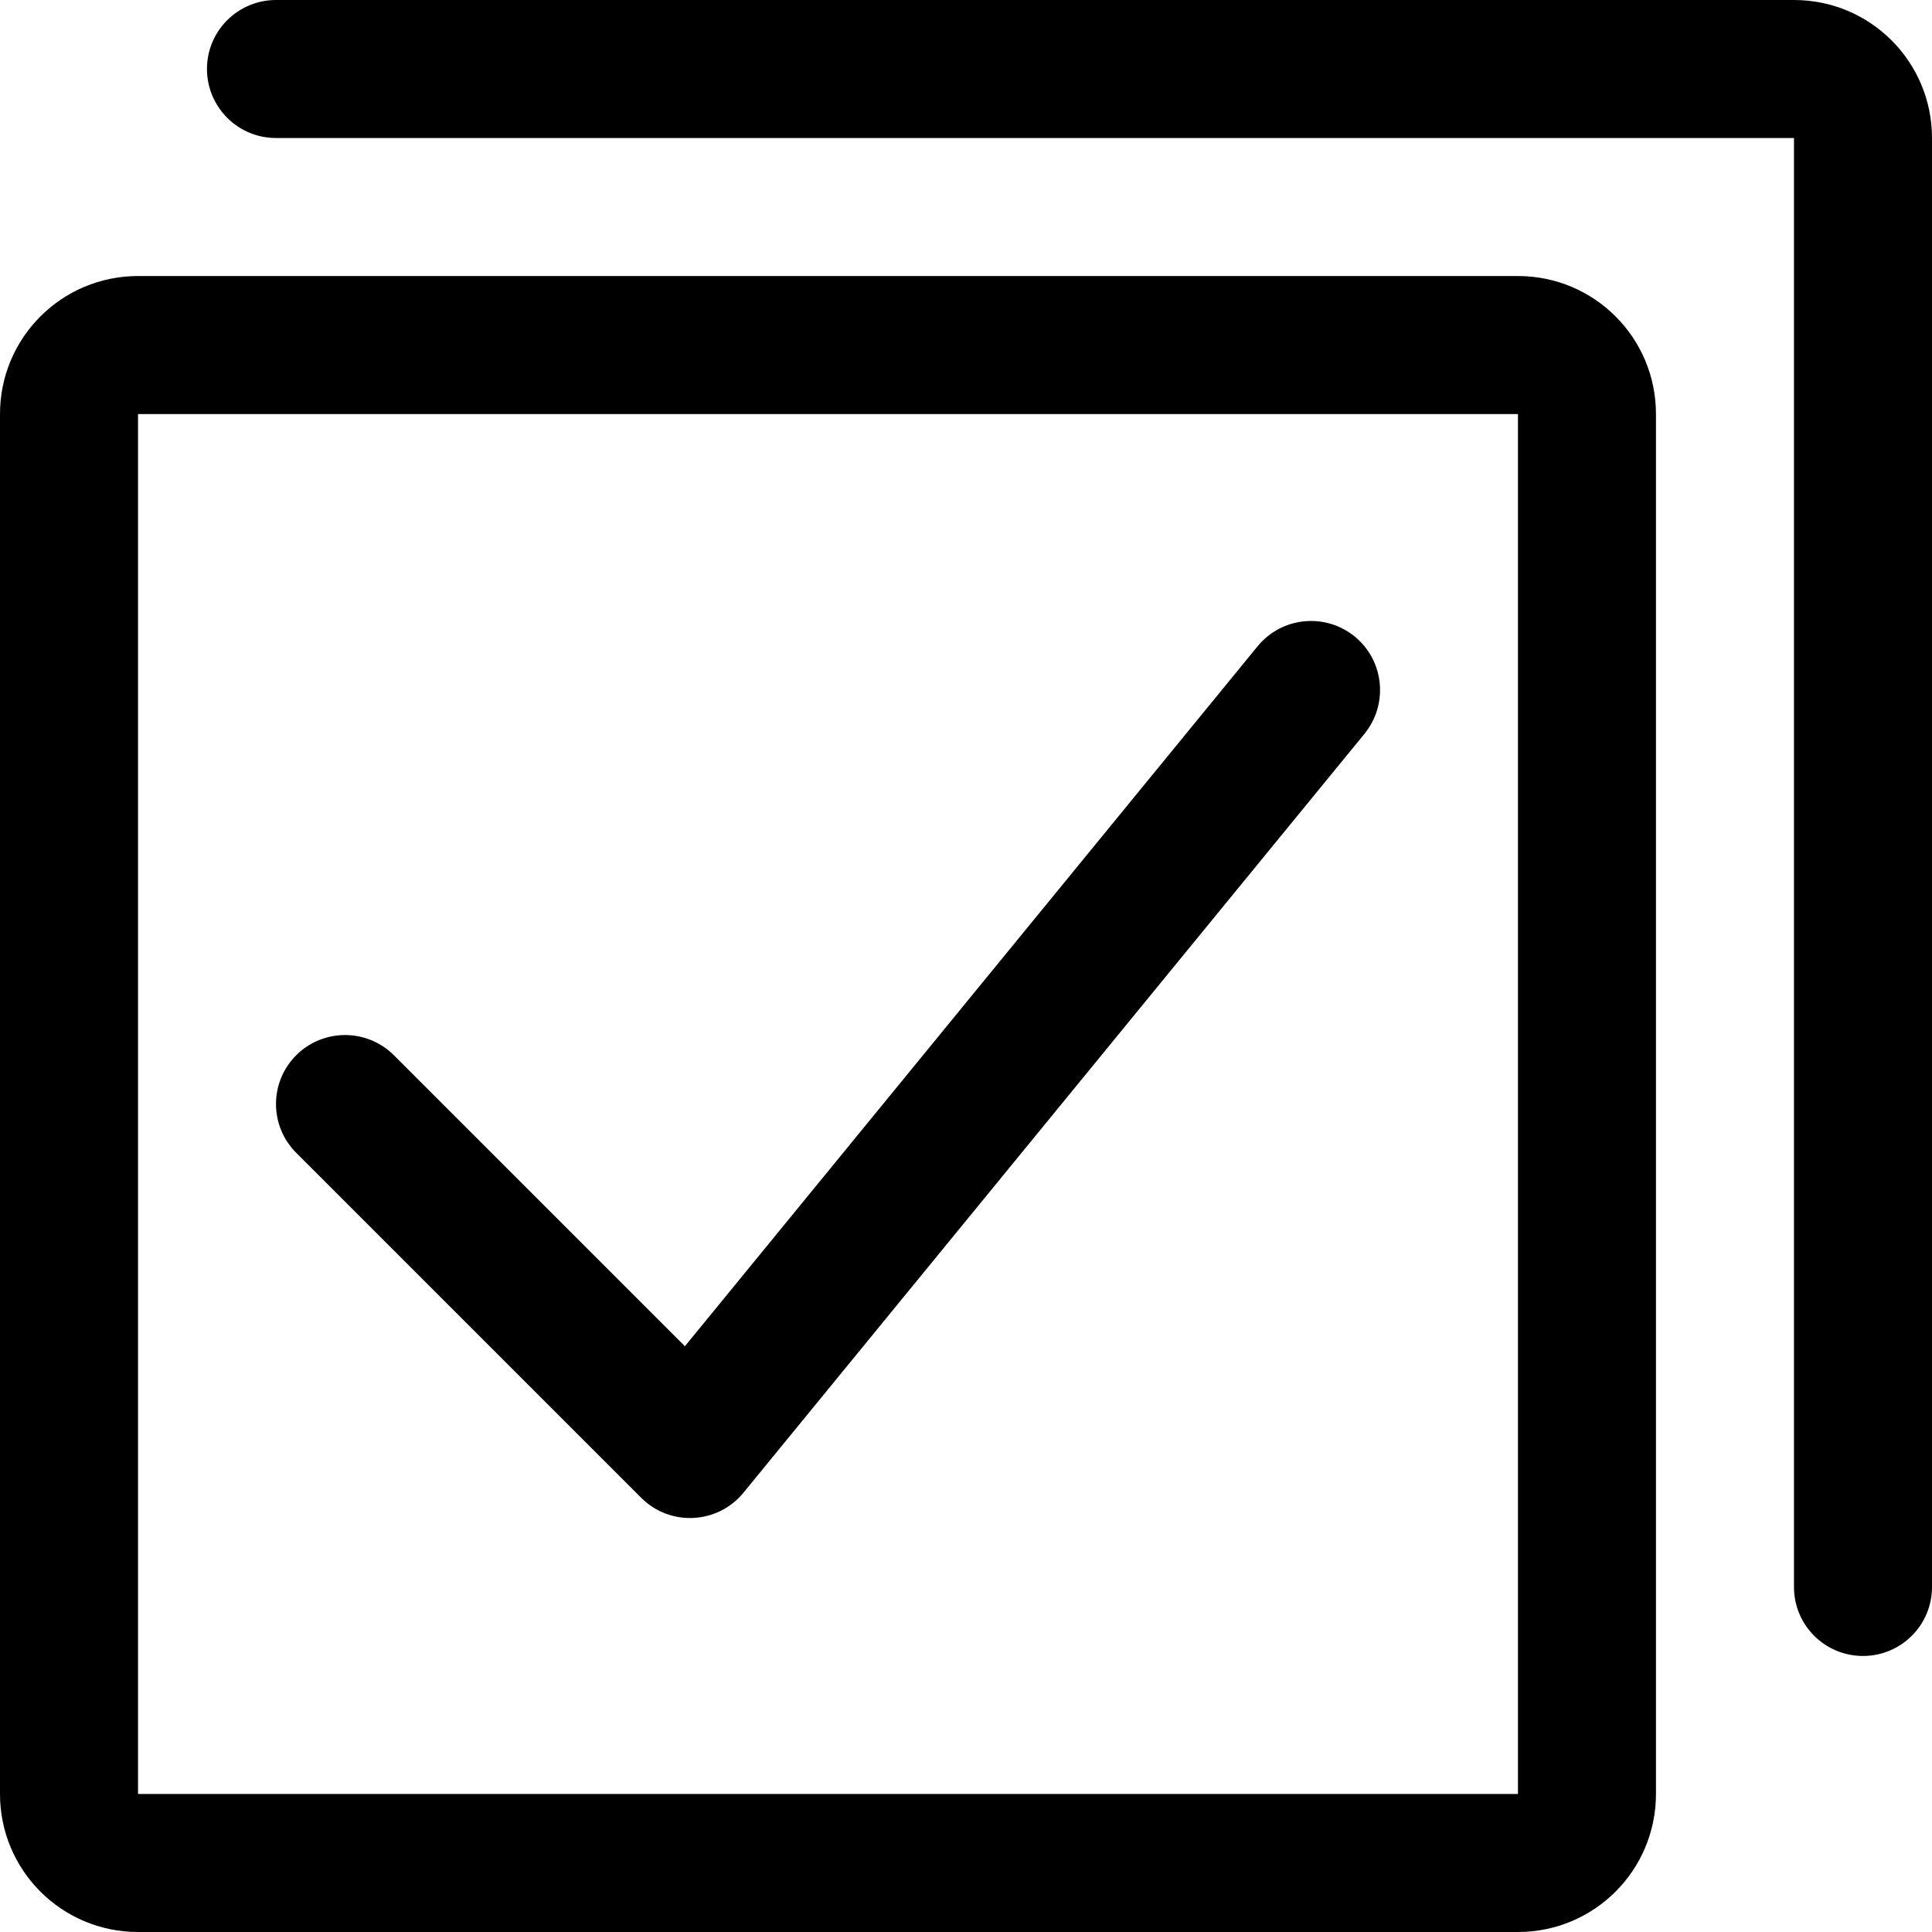
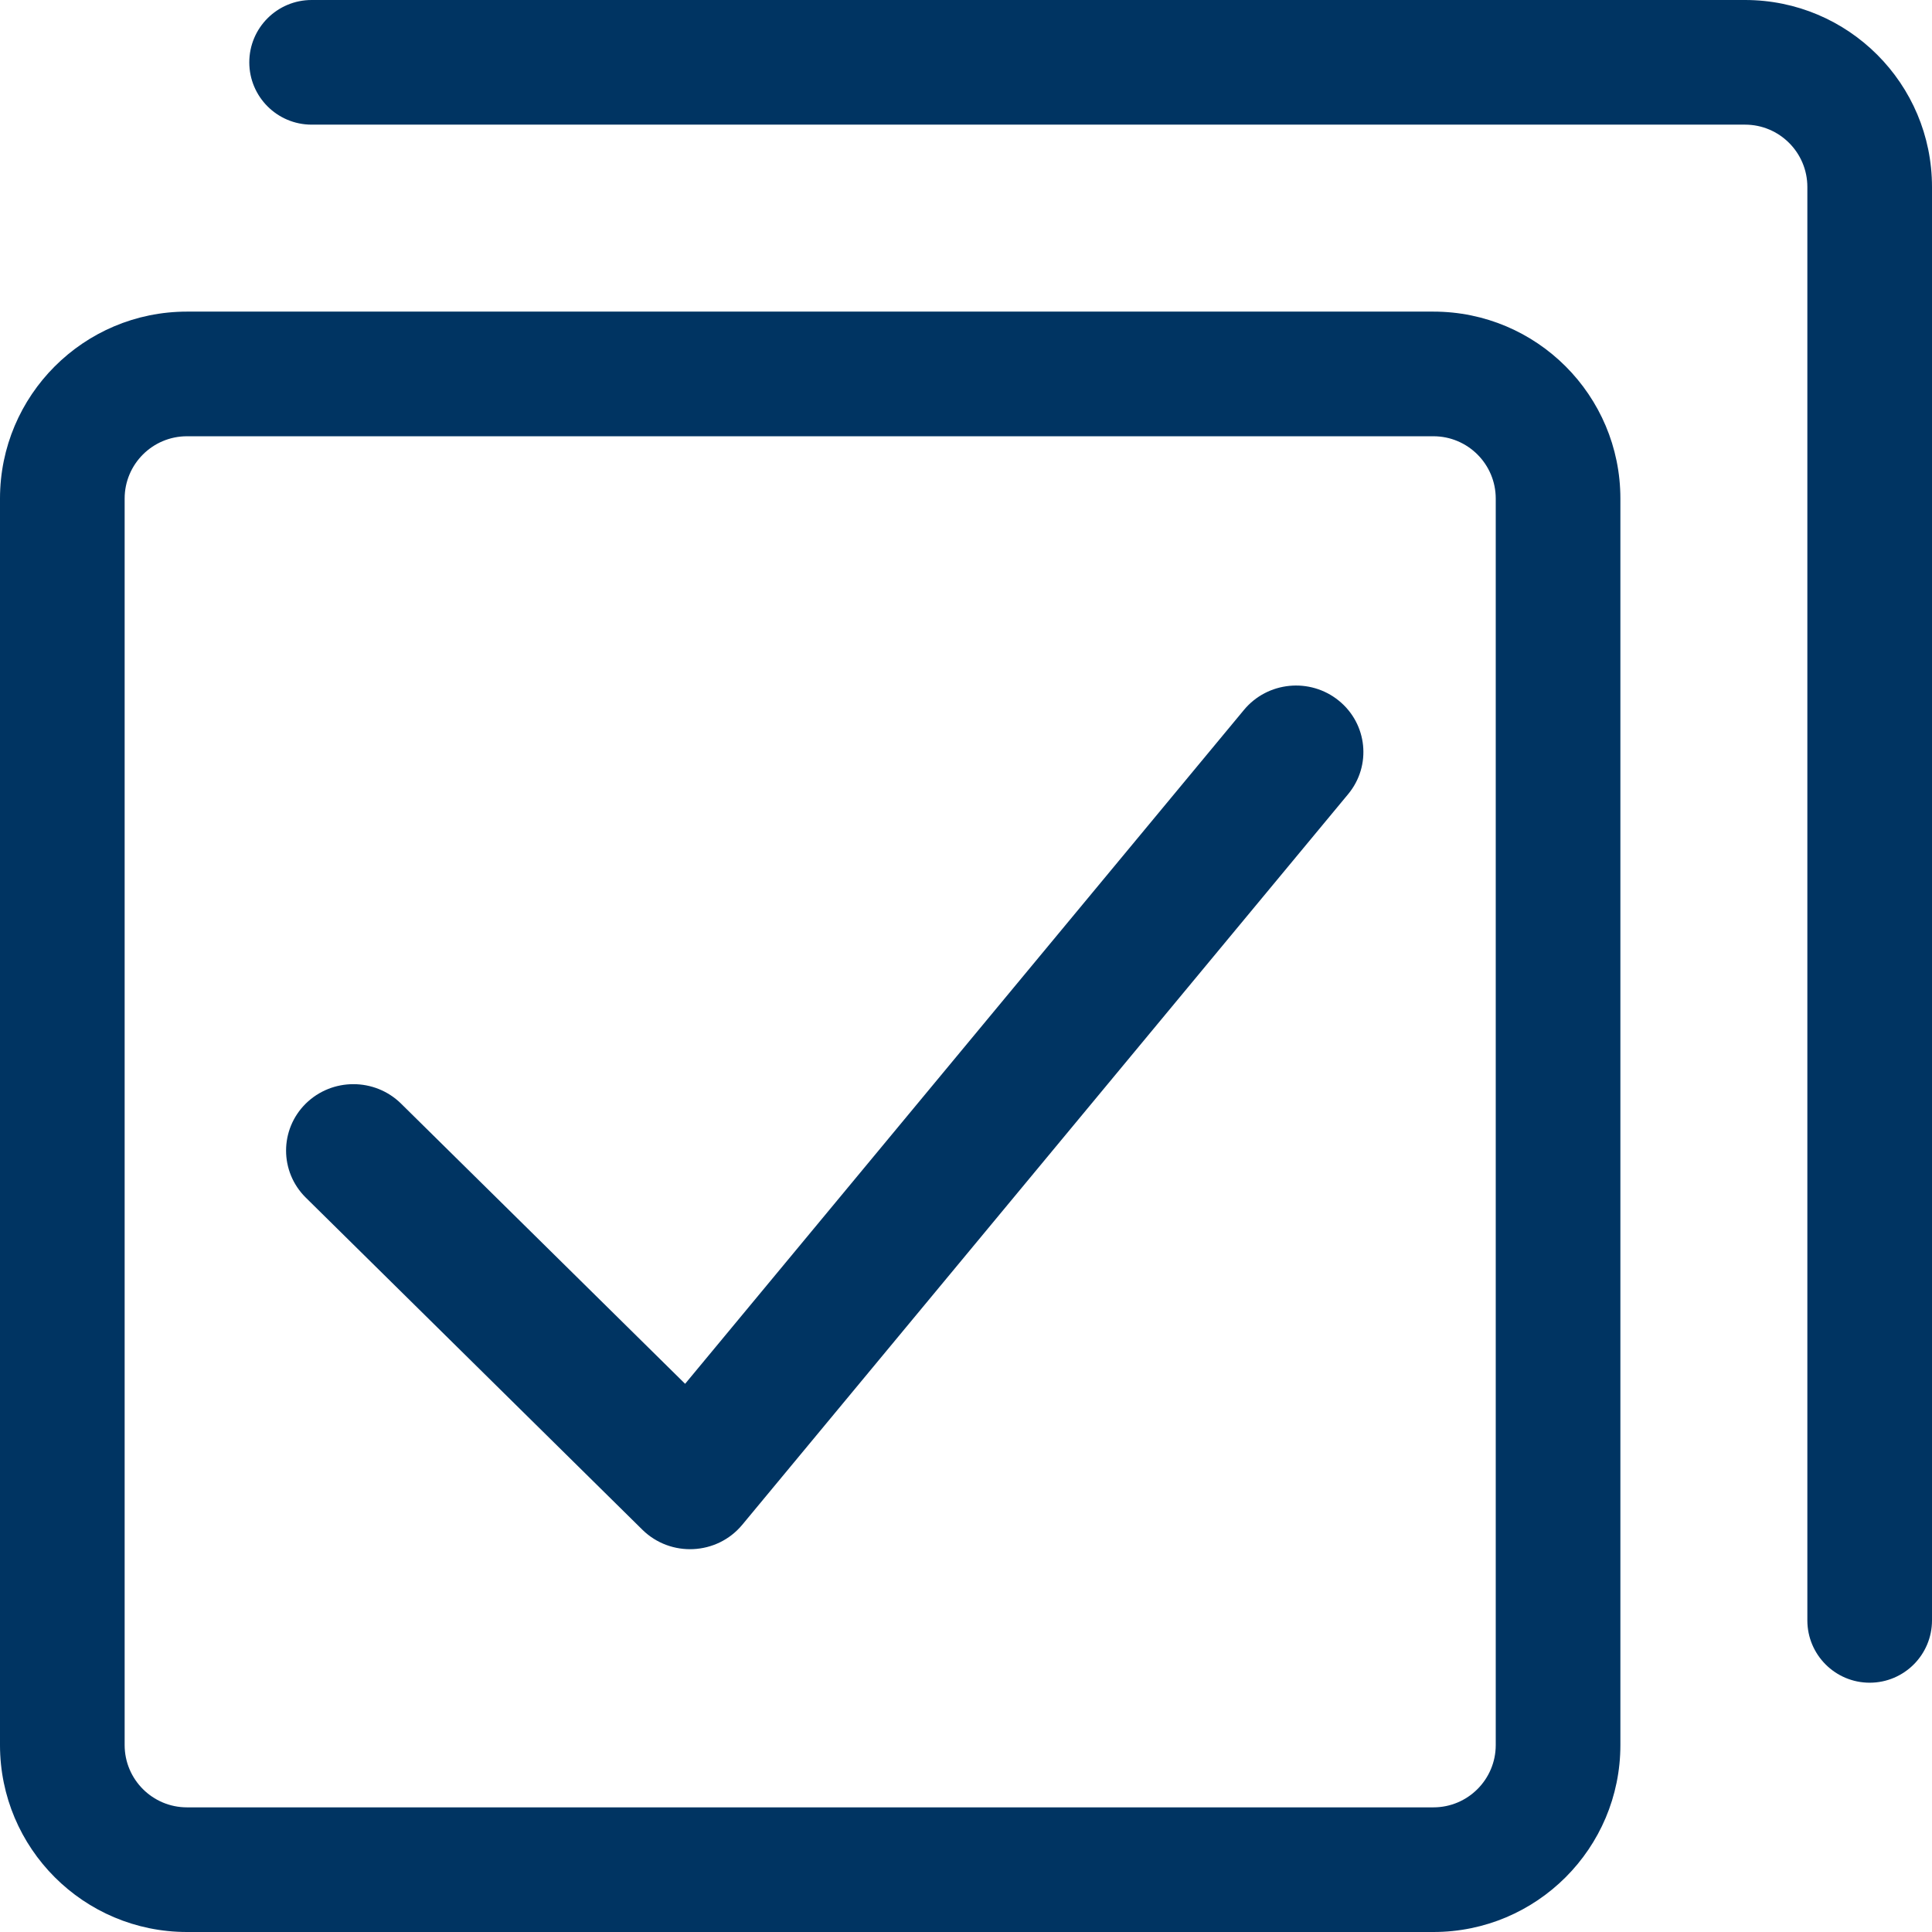
- <svg xmlns="http://www.w3.org/2000/svg" width="16" height="16" viewBox="0 0 16 16" fill="currentColor">
-   <path d="M1.143 3.429V14.857H12.571V3.429H1.143ZM1.143 2.286H12.571C13.203 2.286 13.714 2.797 13.714 3.429V14.857C13.714 15.489 13.203 16 12.571 16H1.143C0.511 16 0 15.489 0 14.857V3.429C0 2.797 0.511 2.286 1.143 2.286Z" fill="currentColor" />
-   <path d="M5.672 11.149L10.415 5.352C10.615 5.108 10.975 5.072 11.22 5.272C11.464 5.472 11.499 5.832 11.3 6.077L6.157 12.362C5.942 12.624 5.549 12.643 5.31 12.404L2.453 9.547C2.23 9.324 2.23 8.962 2.453 8.739C2.677 8.516 3.038 8.516 3.262 8.739L5.672 11.149Z" fill="currentColor" />
-   <path d="M2.286 1.143C1.97 1.143 1.714 0.887 1.714 0.571C1.714 0.256 1.97 0 2.286 0H14.857C15.489 0 16 0.511 16 1.143V13.143C16 13.459 15.744 13.714 15.428 13.714C15.113 13.714 14.857 13.459 14.857 13.143V1.143H2.286Z" fill="currentColor" />
+ <svg xmlns="http://www.w3.org/2000/svg" width="31" height="31" viewBox="0 0 31 31" fill="none">
+   <path id="fields" fill-rule="evenodd" clip-rule="evenodd" d="M5 0C4.448 0 4 0.448 4 1C4 1.552 4.448 2 5 2H28C28.552 2 29 2.448 29 3V26C29 26.552 29.448 27 30 27C30.552 27 31 26.552 31 26V3C31 1.343 29.657 0 28 0H5ZM23 7H3C2.448 7 2 7.448 2 8V28C2 28.552 2.448 29 3 29H23C23.552 29 24 28.552 24 28V8C24 7.448 23.552 7 23 7ZM3 5C1.343 5 0 6.343 0 8V28C0 29.657 1.343 31 3 31H23C24.657 31 26 29.657 26 28V8C26 6.343 24.657 5 23 5H3ZM10.993 22.204L19.96 11.391C20.338 10.935 21.019 10.868 21.48 11.241C21.942 11.614 22.01 12.286 21.632 12.742L11.909 24.467C11.503 24.955 10.761 24.991 10.308 24.546L4.906 19.216C4.485 18.799 4.485 18.125 4.906 17.708C5.329 17.292 6.012 17.292 6.435 17.708L10.993 22.204Z" fill="#003462" />
</svg>
